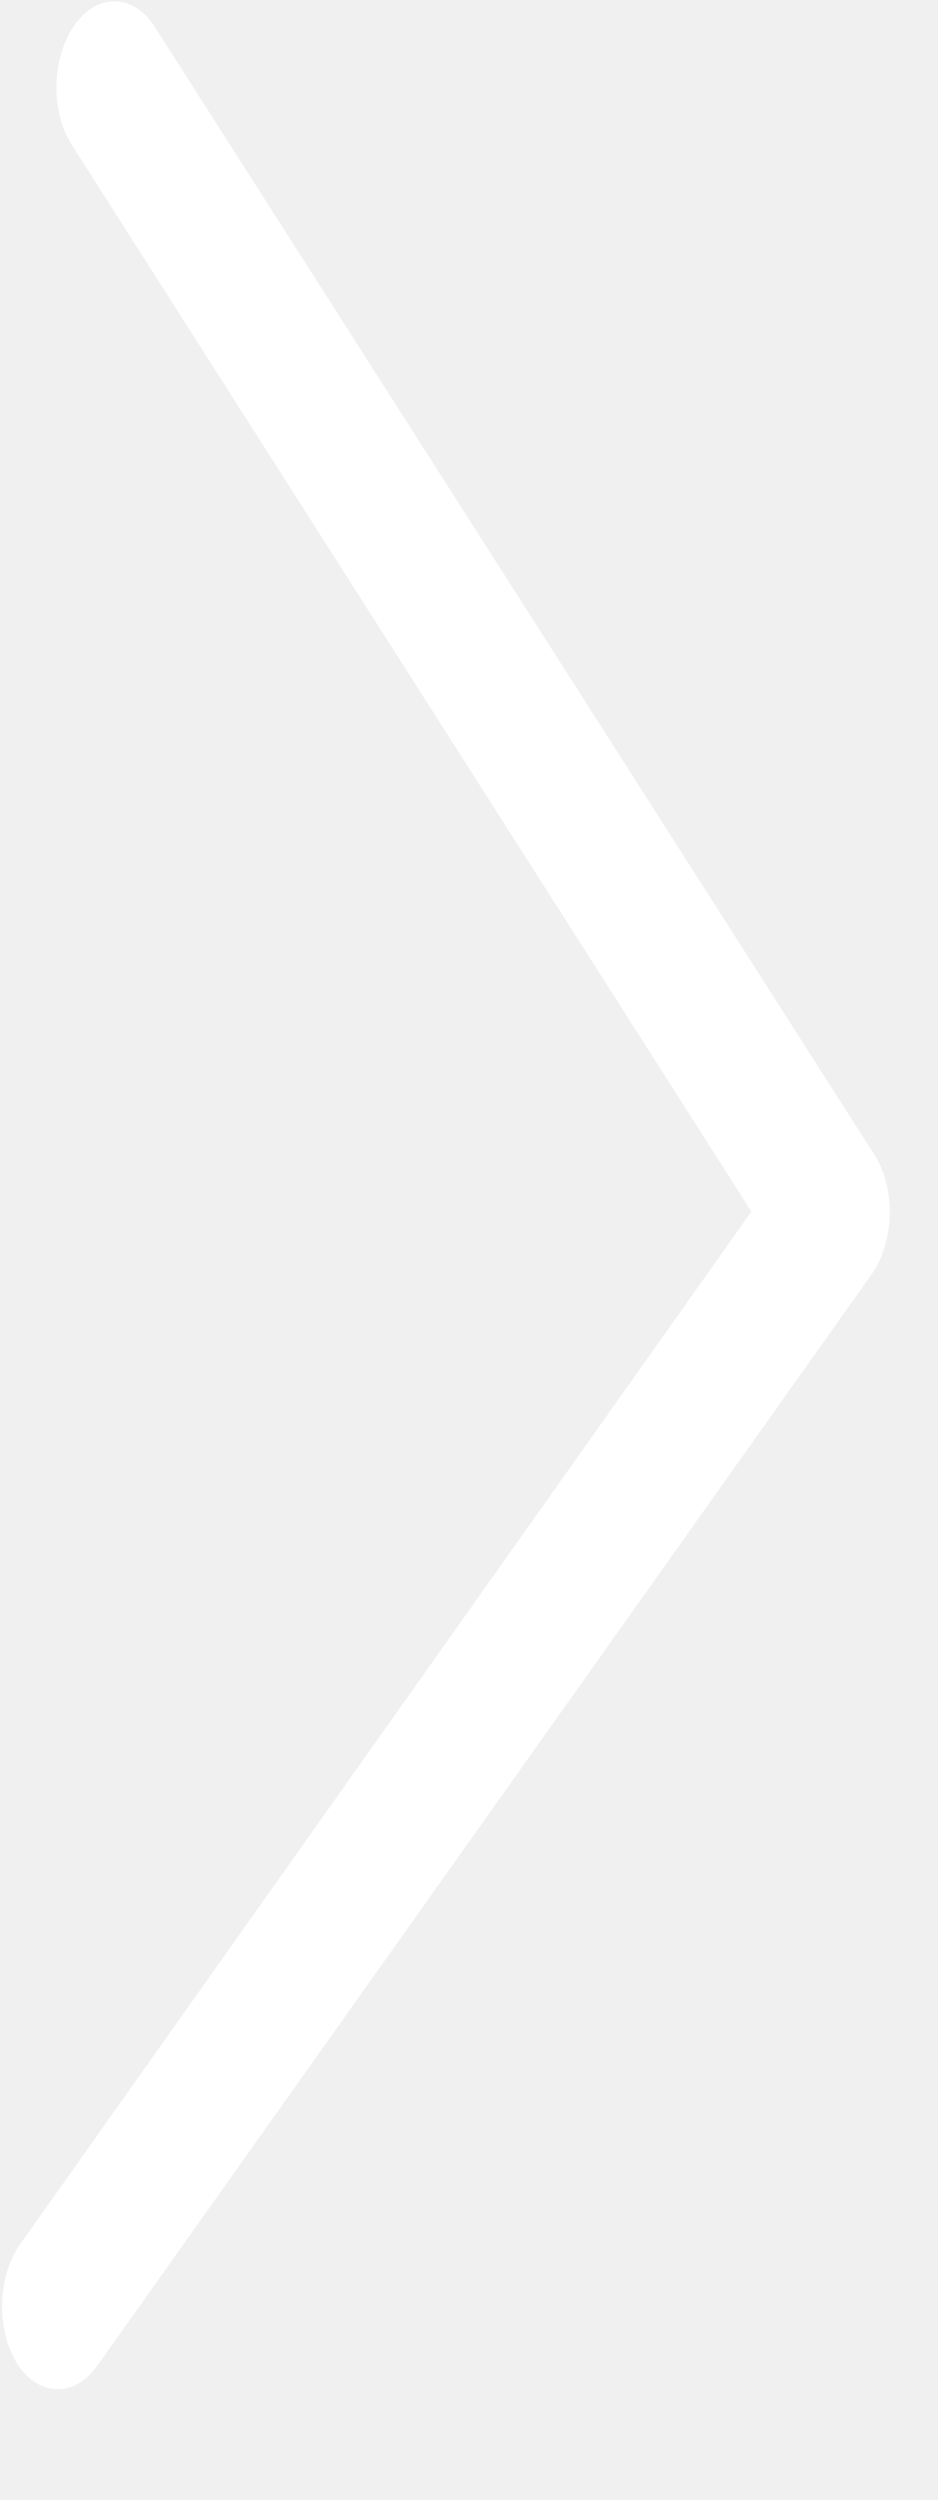
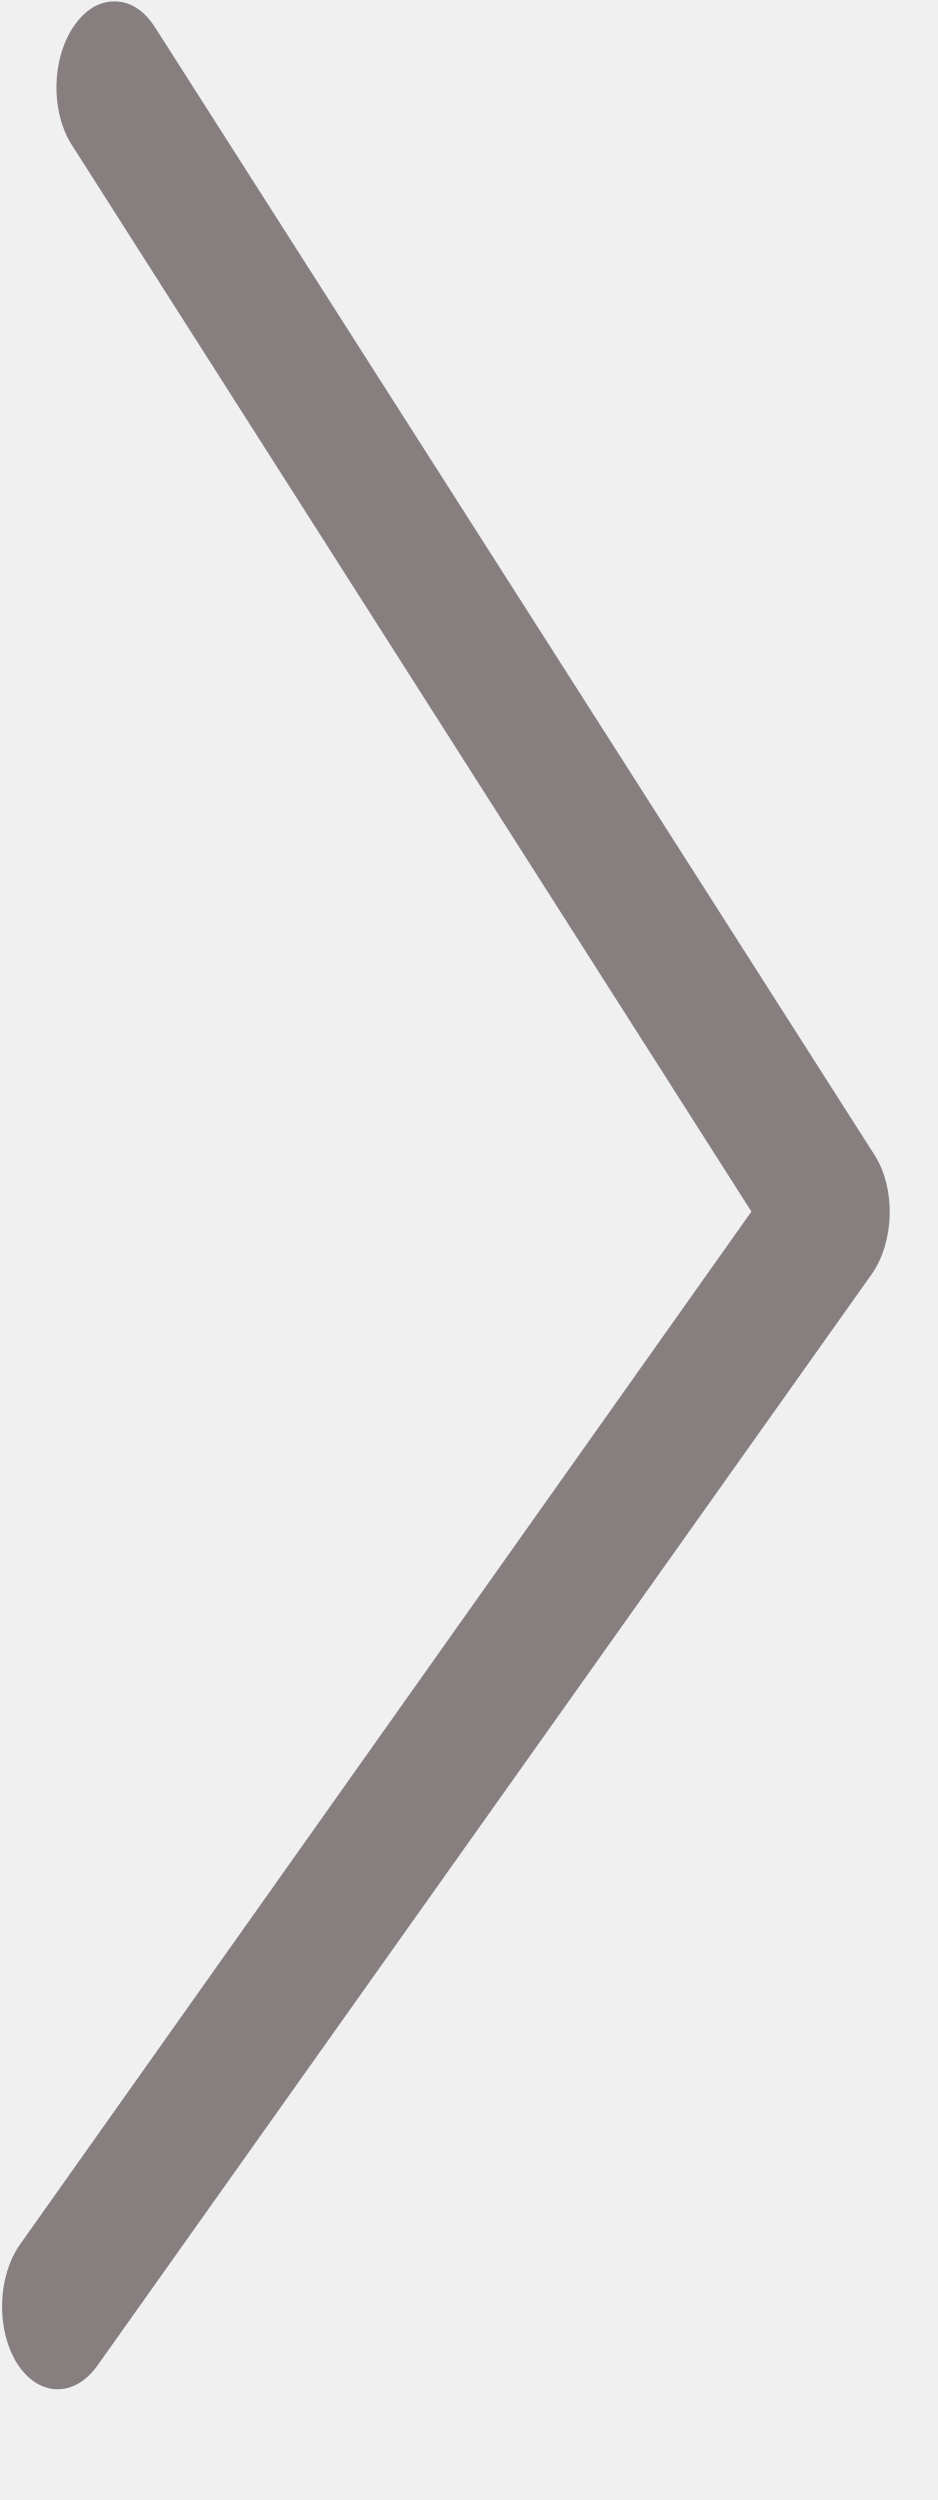
<svg xmlns="http://www.w3.org/2000/svg" width="6" height="16" viewBox="0 0 6 16" fill="none">
-   <path d="M0.991 0.173C0.922 0.066 0.835 0.011 0.738 0.009C0.64 0.007 0.551 0.057 0.477 0.161C0.33 0.368 0.322 0.711 0.458 0.925L4.809 7.754L0.129 14.363C-0.018 14.57 -0.026 14.912 0.11 15.127C0.247 15.341 0.477 15.347 0.624 15.139L5.578 8.156C5.725 7.948 5.734 7.606 5.597 7.392L0.991 0.173Z" fill="white" />
+   <path d="M0.991 0.173C0.922 0.066 0.835 0.011 0.738 0.009C0.64 0.007 0.551 0.057 0.477 0.161C0.33 0.368 0.322 0.711 0.458 0.925L4.809 7.754L0.129 14.363C-0.018 14.57 -0.026 14.912 0.11 15.127C0.247 15.341 0.477 15.347 0.624 15.139L5.578 8.156C5.725 7.948 5.734 7.606 5.597 7.392L0.991 0.173V0.173Z" fill="#877F7F" />
</svg>
